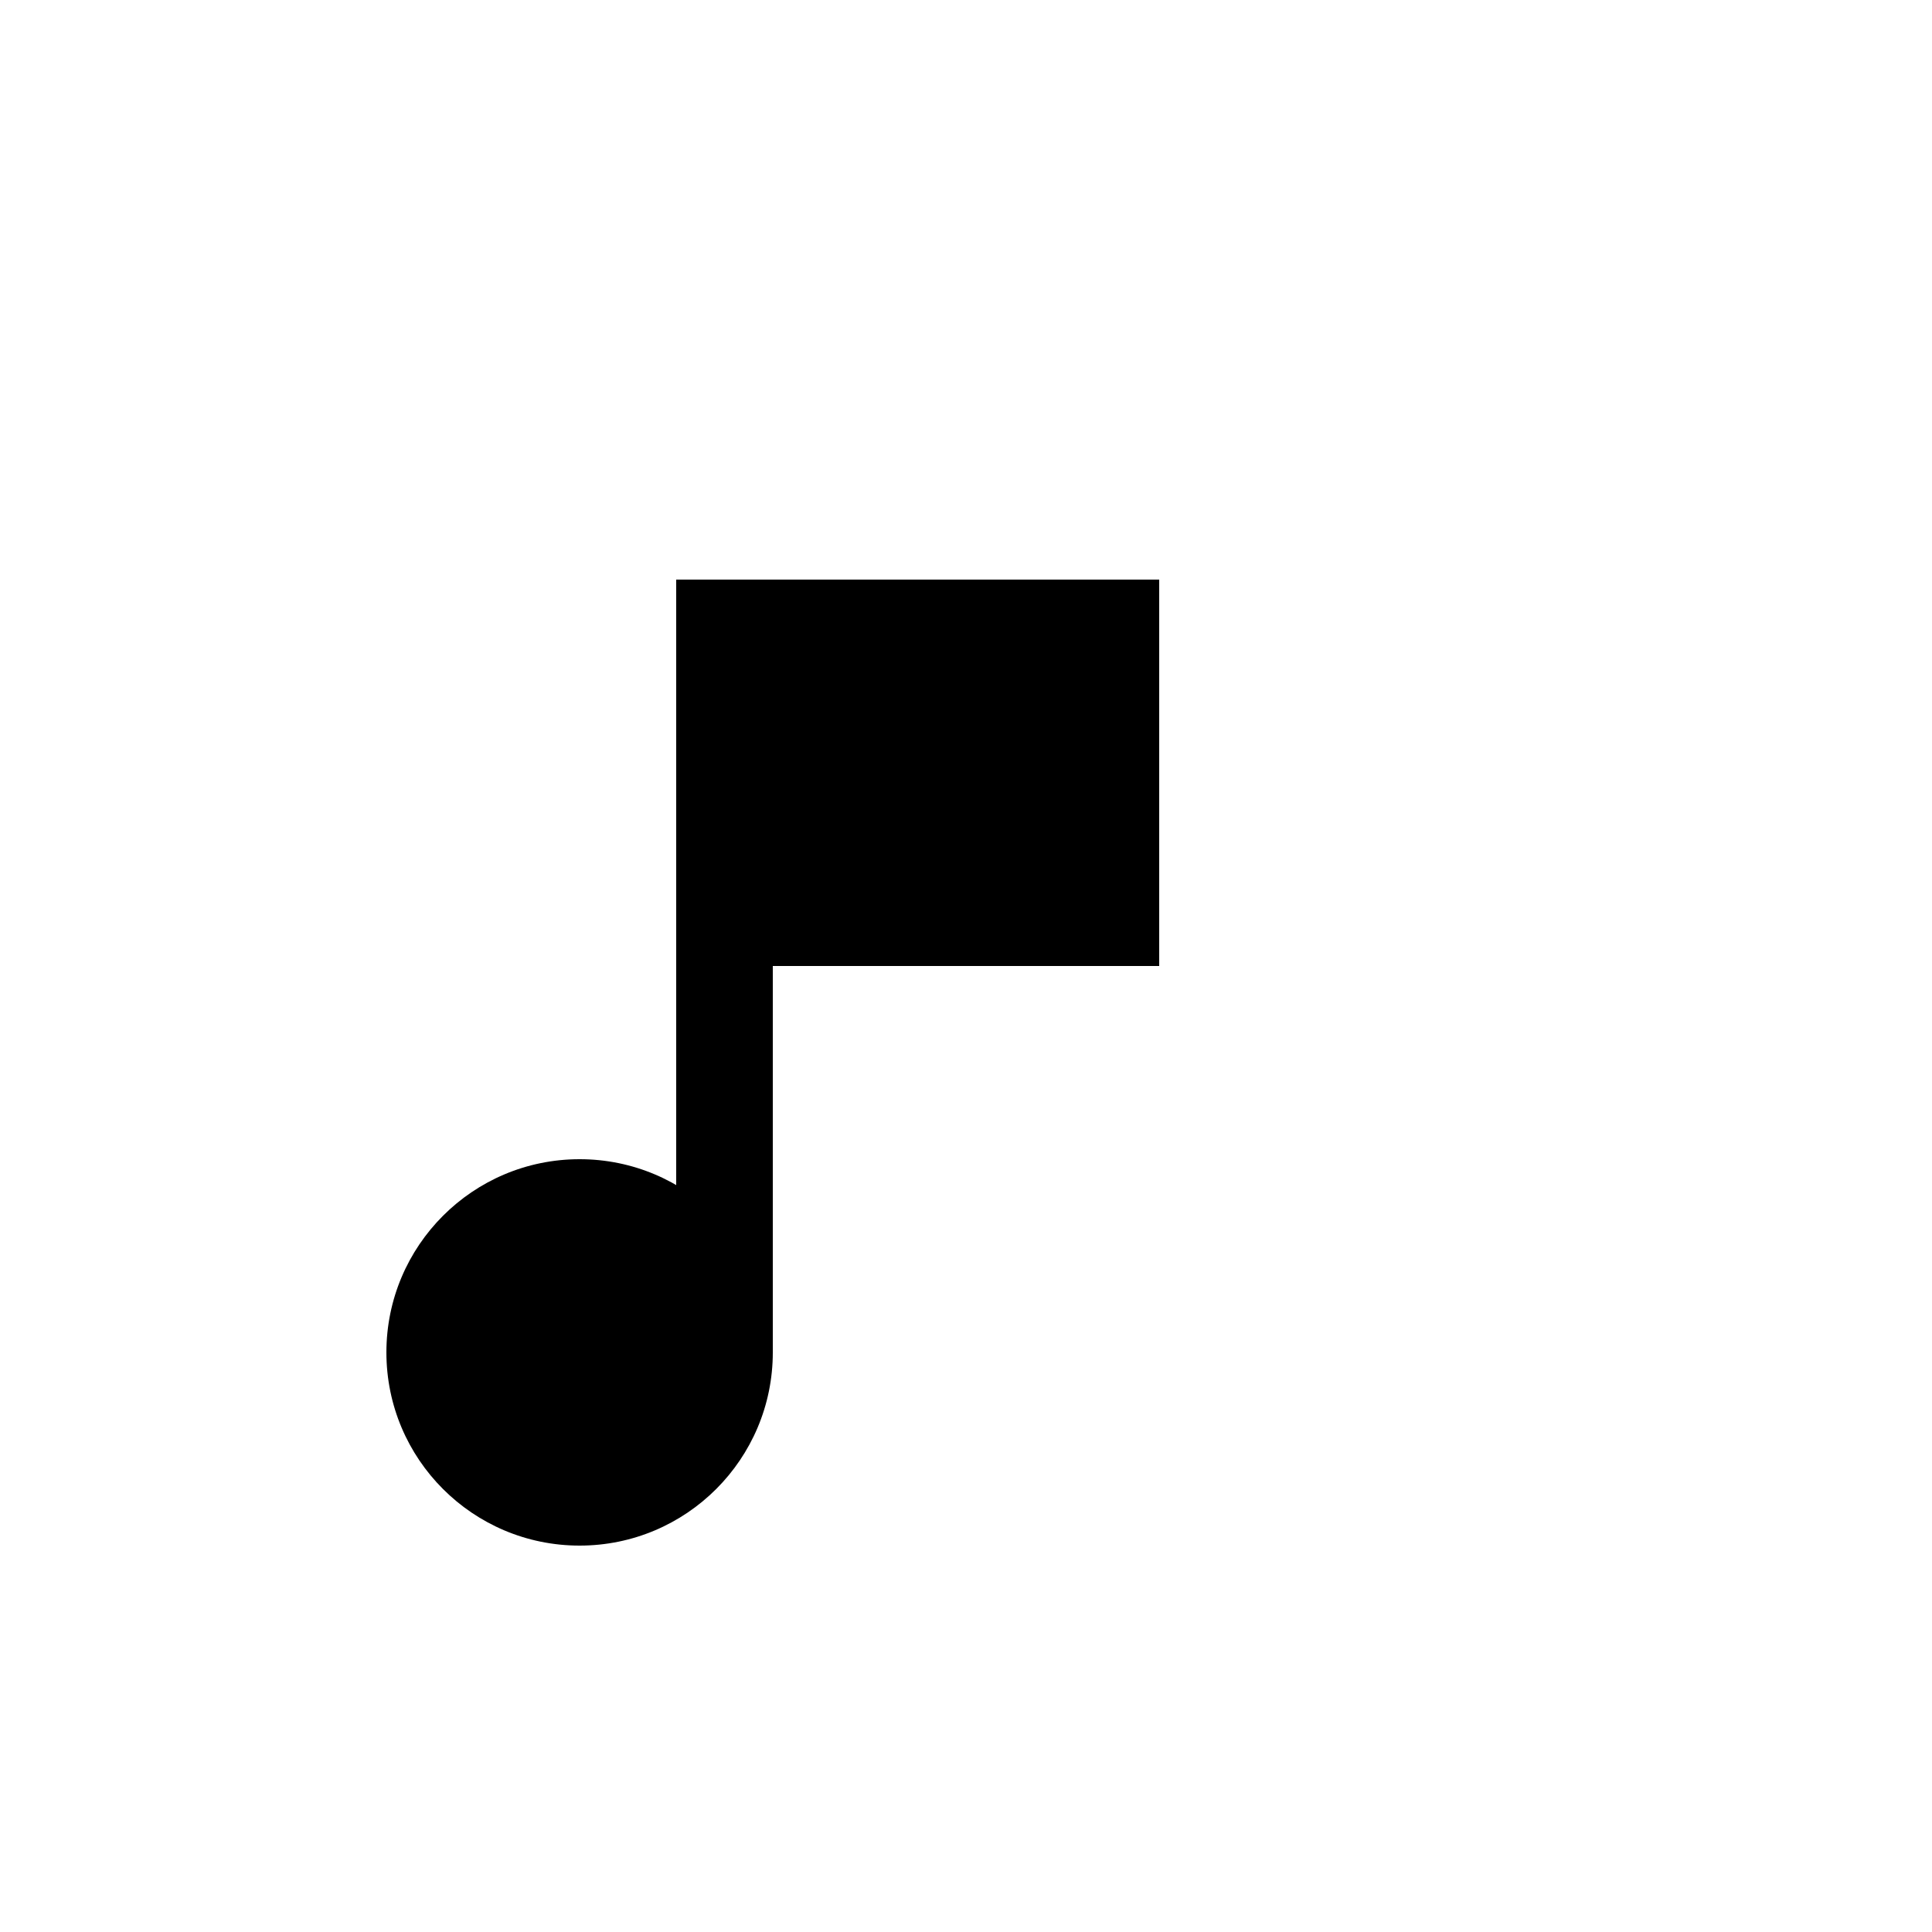
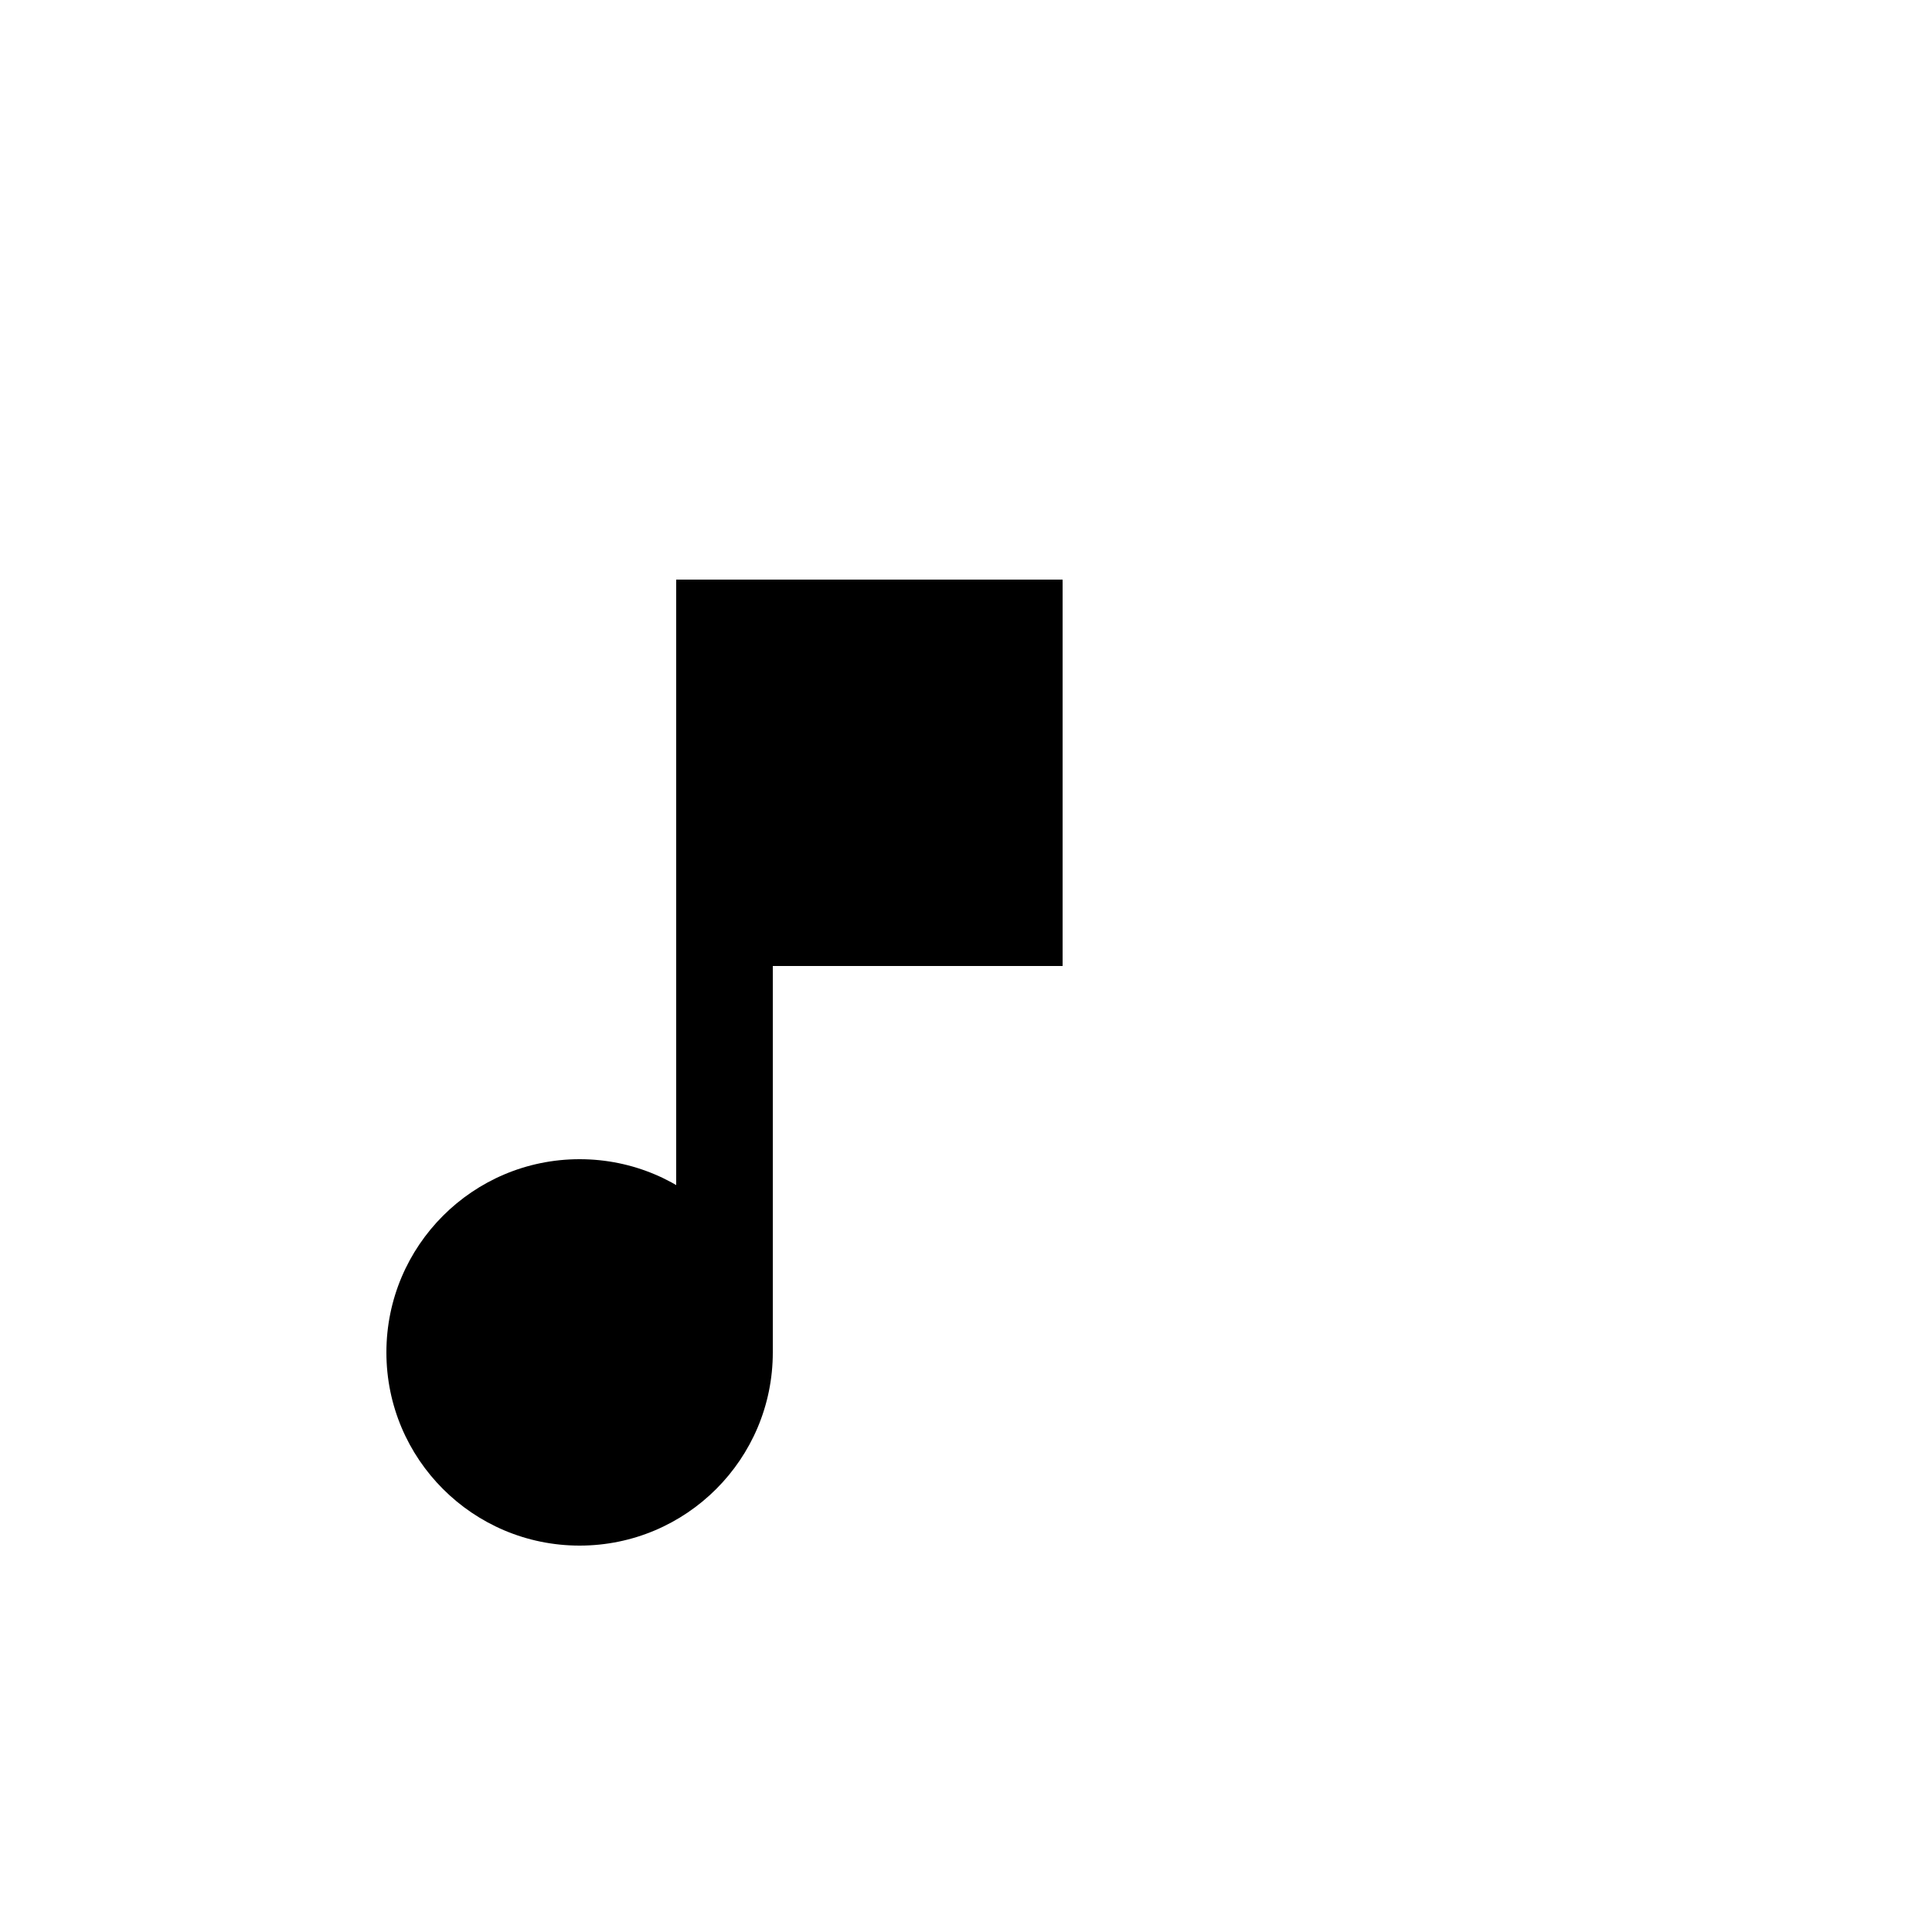
<svg xmlns="http://www.w3.org/2000/svg" viewBox="0 0 100 100" width="100" height="100">
  <circle cx="30" cy="70" r="10" fill="black" />
  <rect x="35" y="30" width="5" height="40" fill="black" />
-   <rect x="40" y="30" width="20" height="20" fill="black" />
+   <rect x="40" y="30" width="15" height="20" fill="black" />
</svg>
